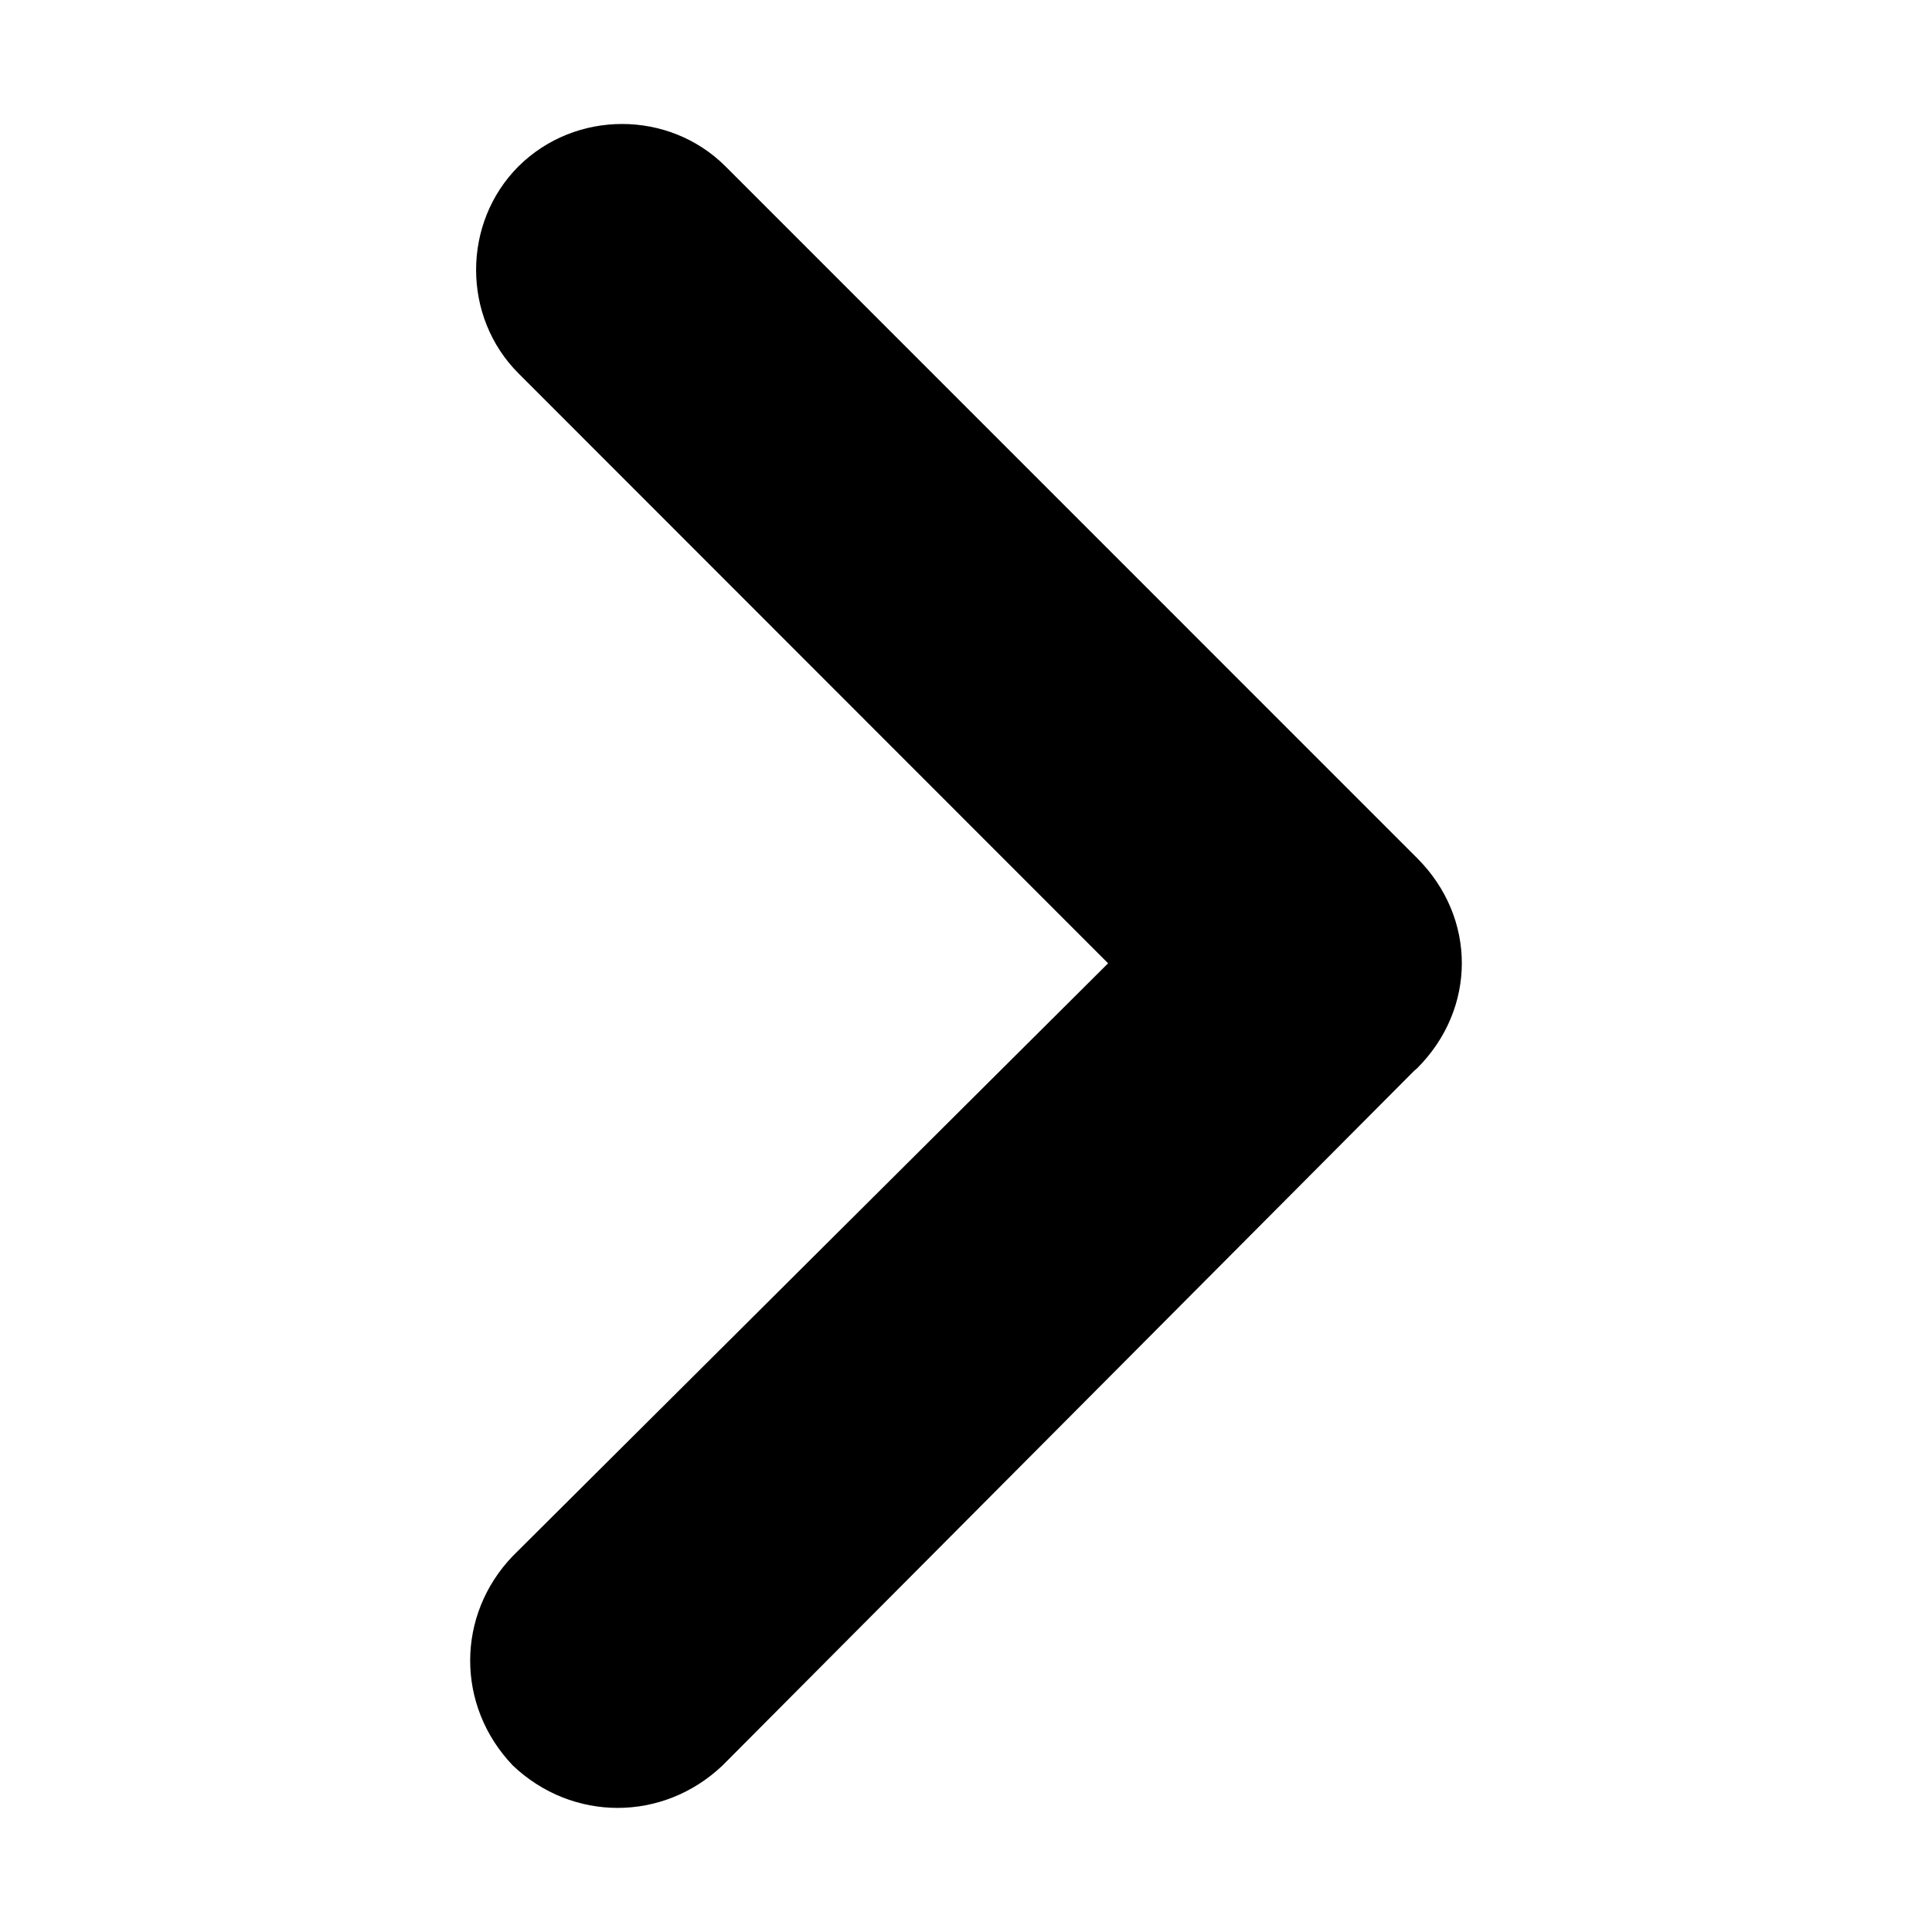
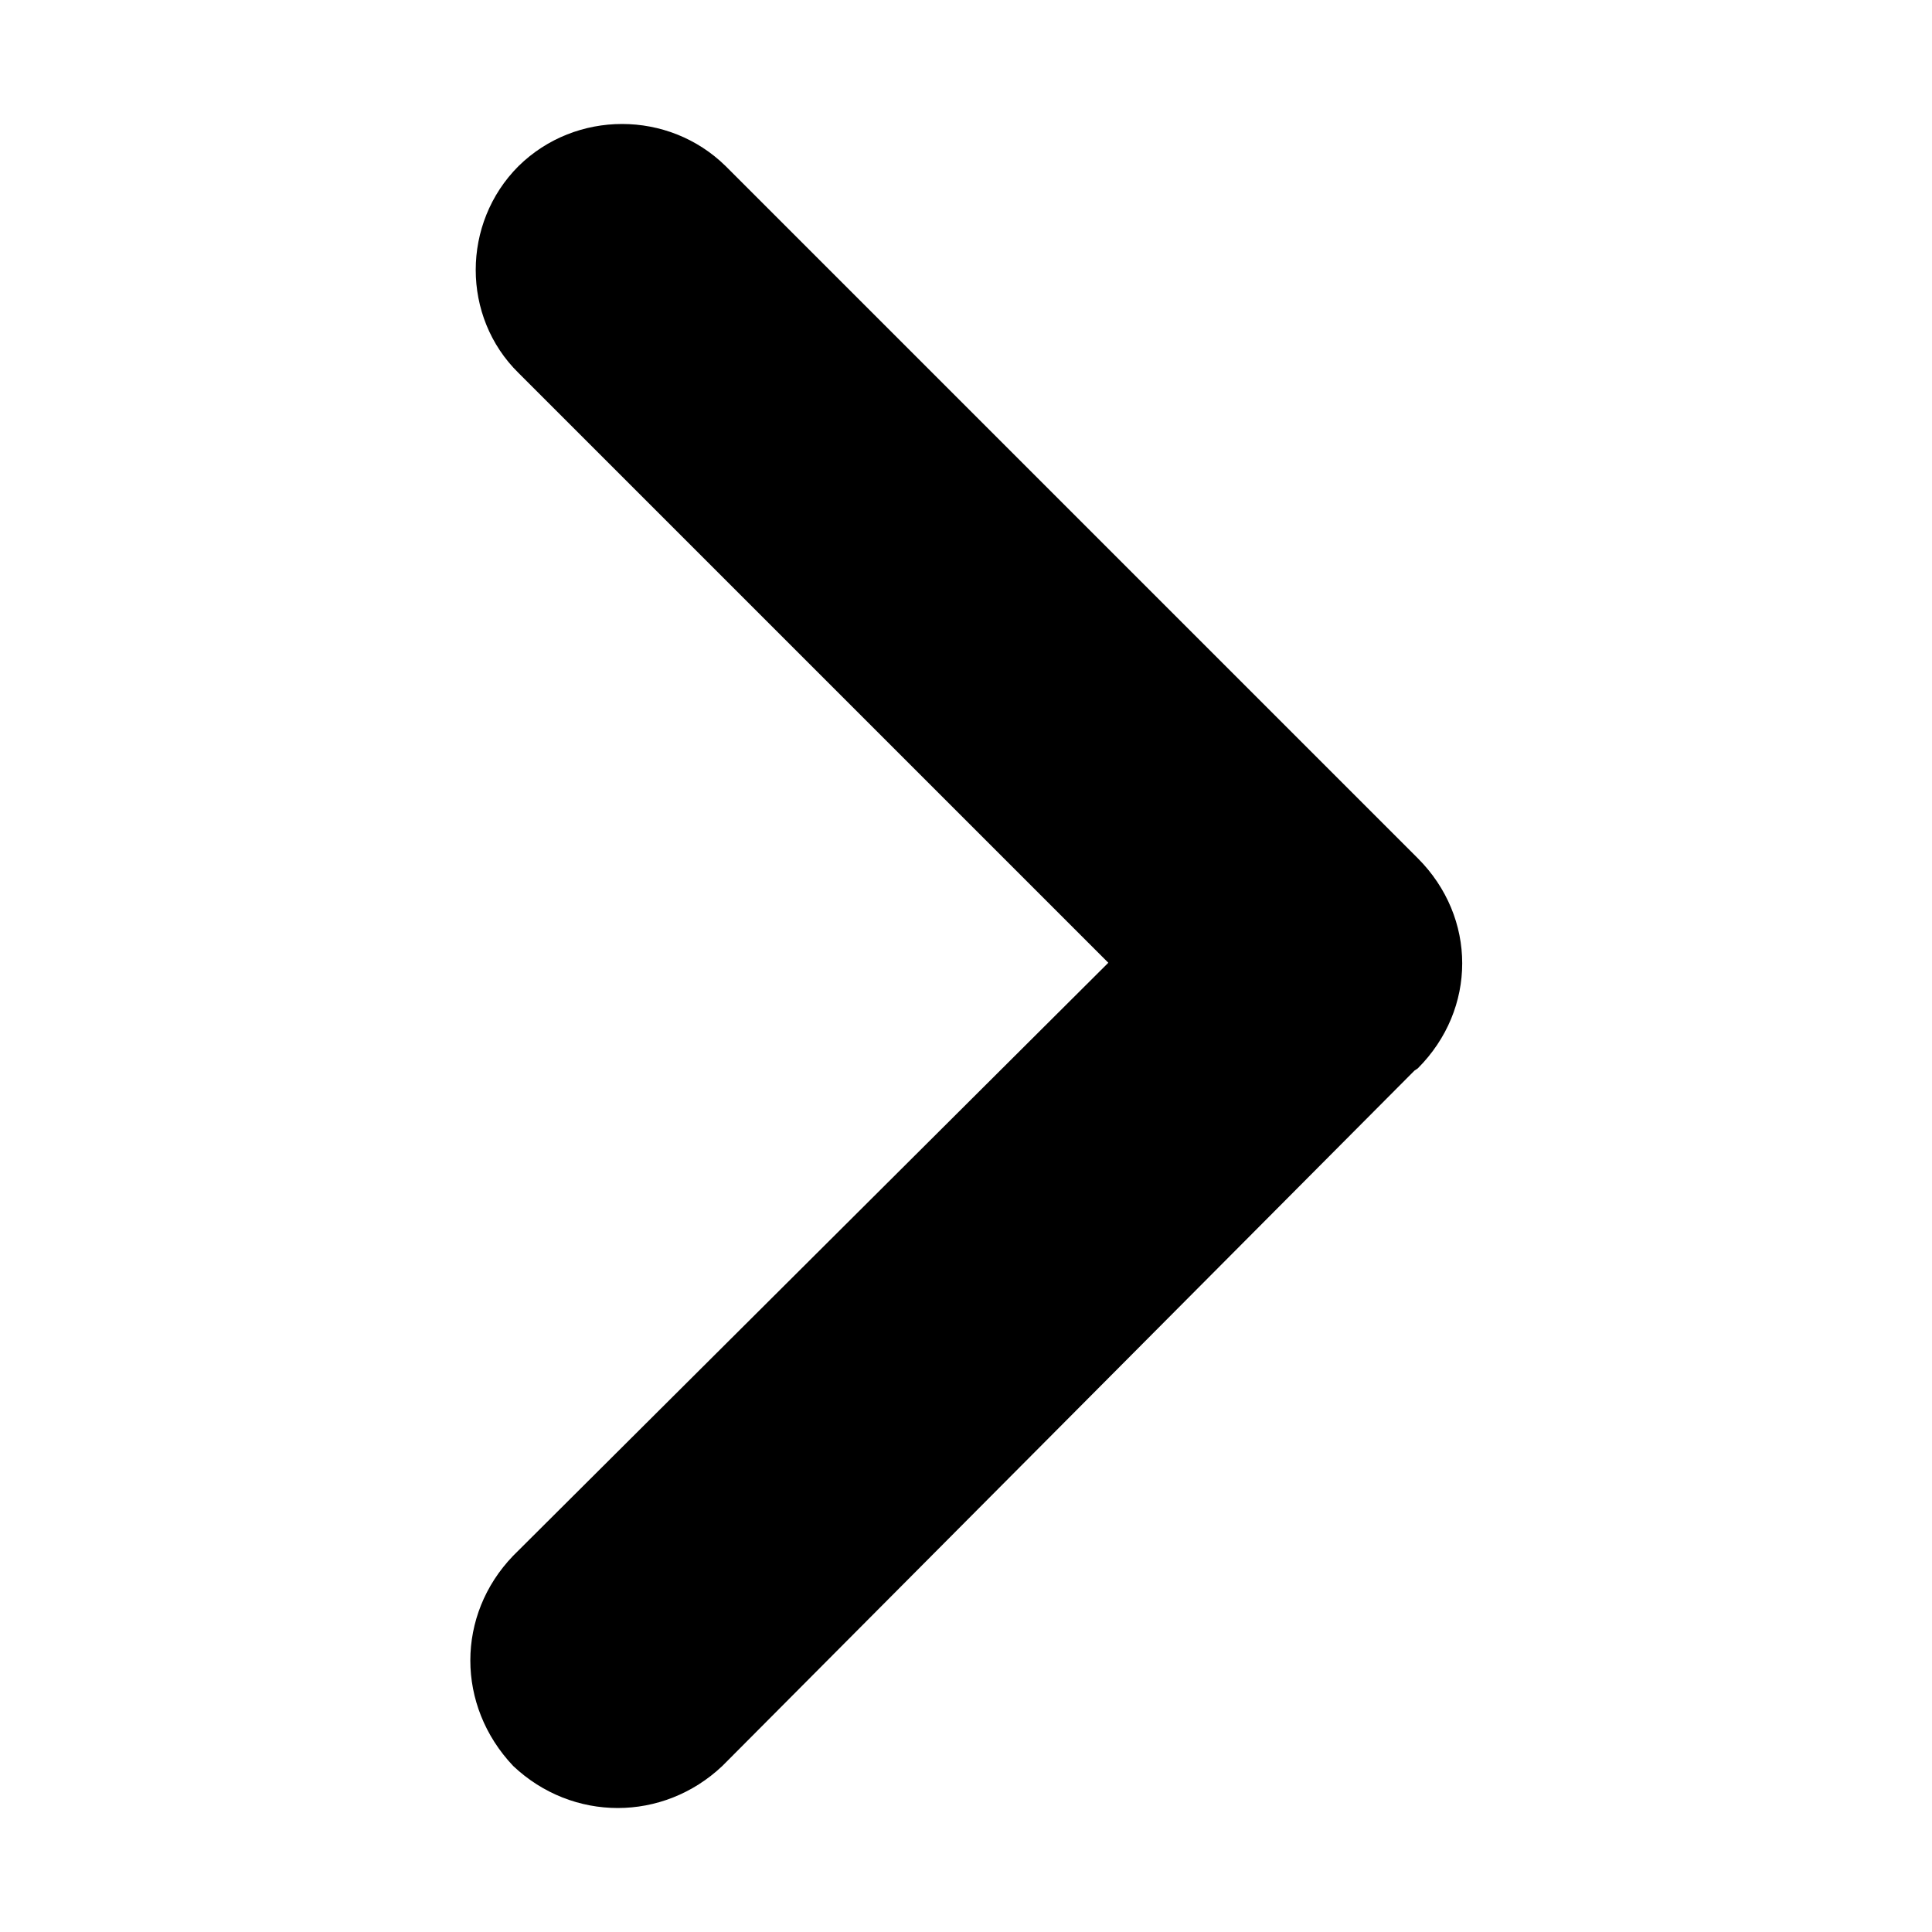
- <svg xmlns="http://www.w3.org/2000/svg" fill="currentColor" version="1.1" x="0px" y="0px" viewBox="0 0 1792 1792" xml:space="preserve">
-   <path d="M1314.5,796c55.2,55.2,55.2,139.5,0,194.8c-2.8,2.4-2.8,2.4-2.8,2.4l-641.6,644.4c-55.2,52.4-139.2,52.4-194.4,0  c-52.8-55.2-52.8-139.5,0-194.4l552.1-549.7L480.9,346.3c-52.4-52.4-52.4-139.5,0-192c52.8-52.4,139.5-52.4,192,0L1314.5,796z" />
+ <svg xmlns="http://www.w3.org/2000/svg" xml:space="preserve" fill="currentColor" viewBox="0 0 1792 1792">
+   <path d="M1315 796c55 55 55 140 0 195l-3 2-642 645c-55 52-139 52-194 0-53-56-53-140 0-195l552-550-547-547c-53-52-53-139 0-192 53-52 139-52 192 0l642 642z" />
</svg>
